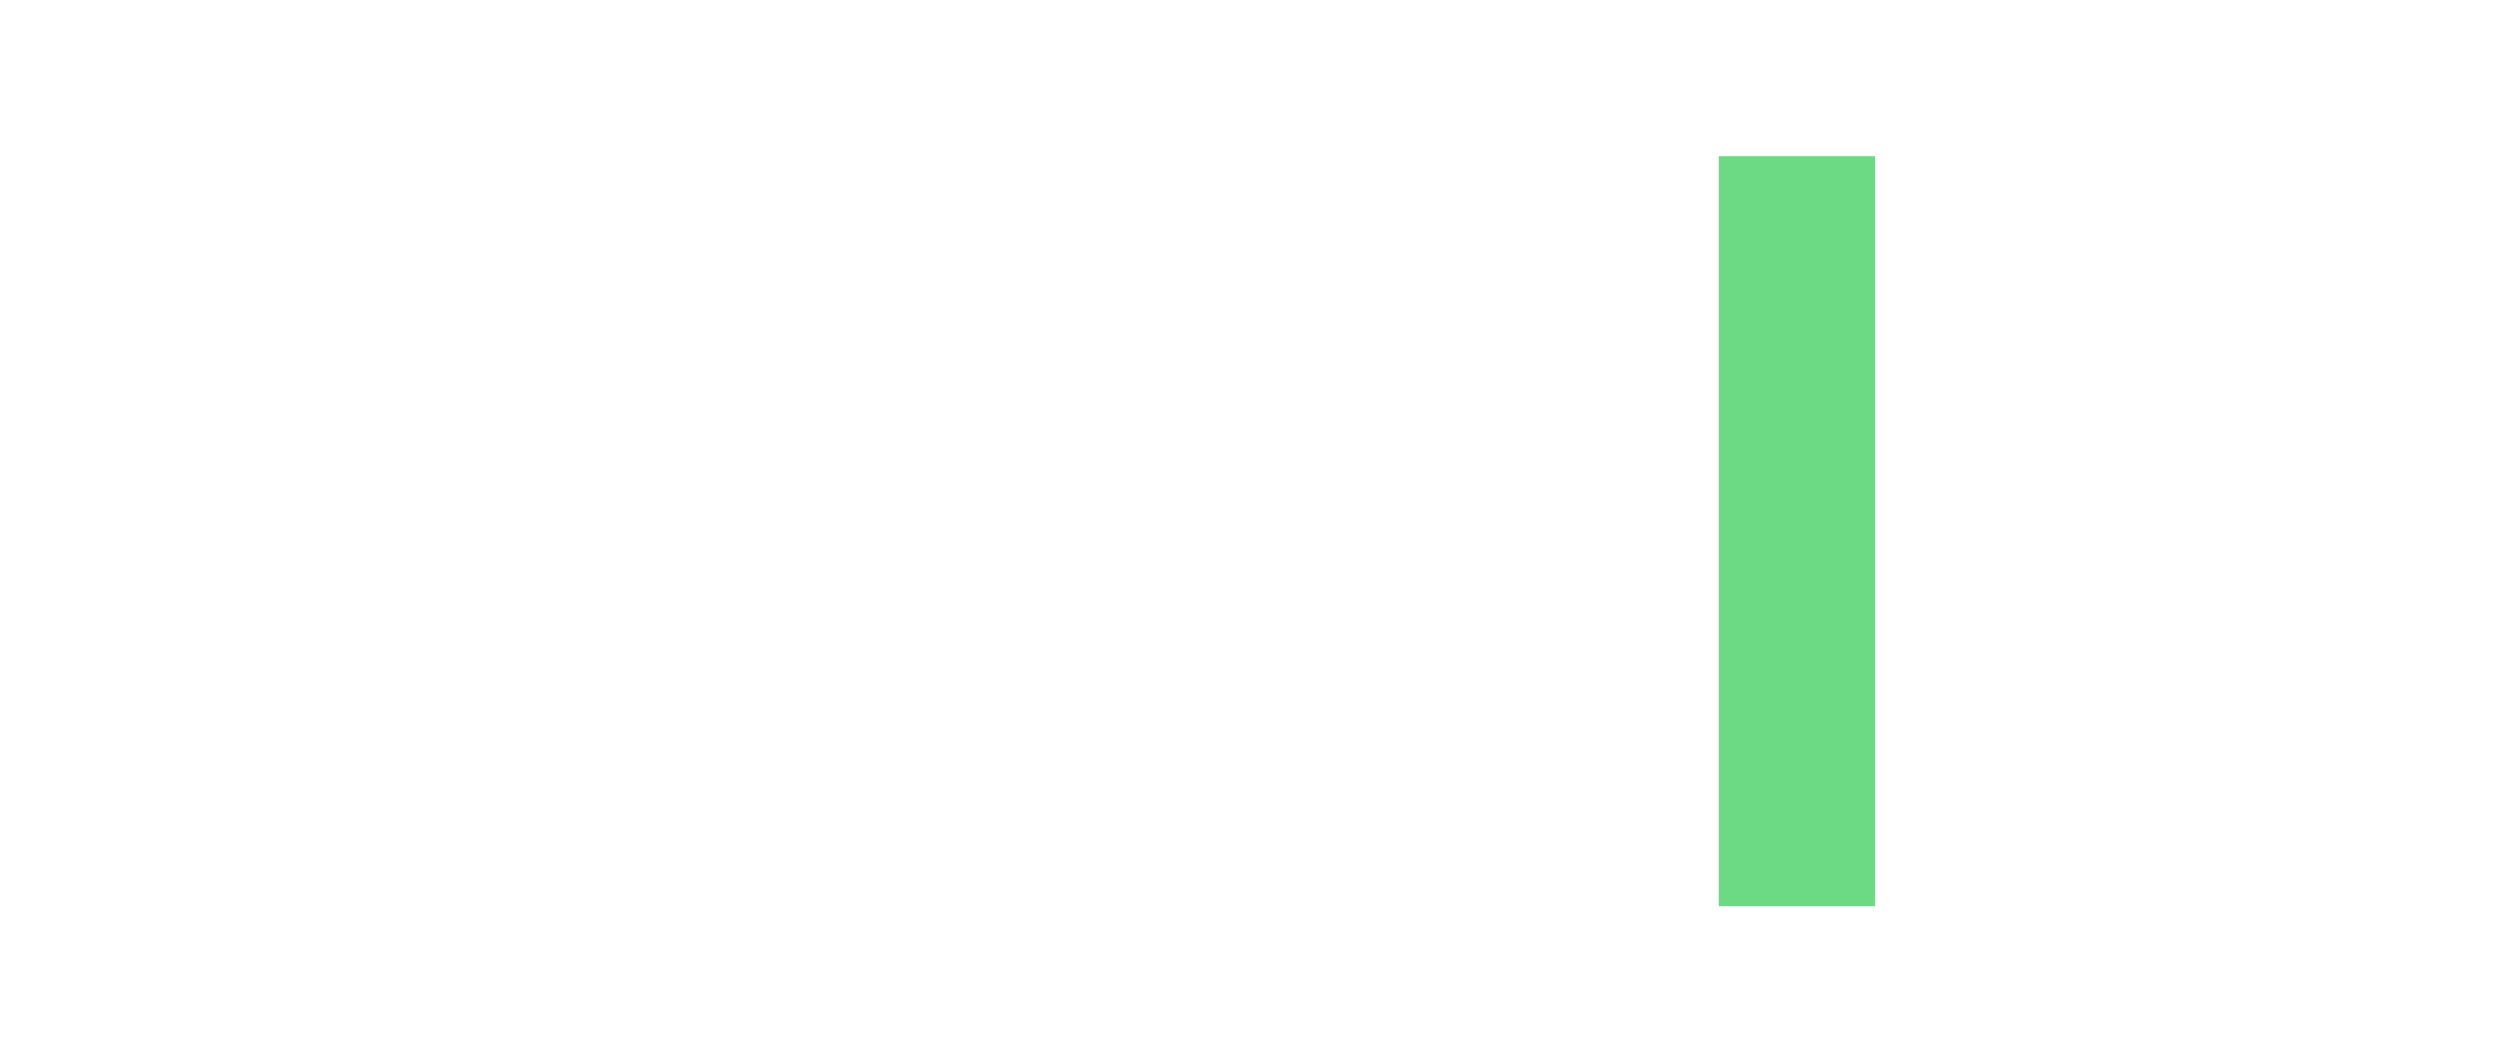
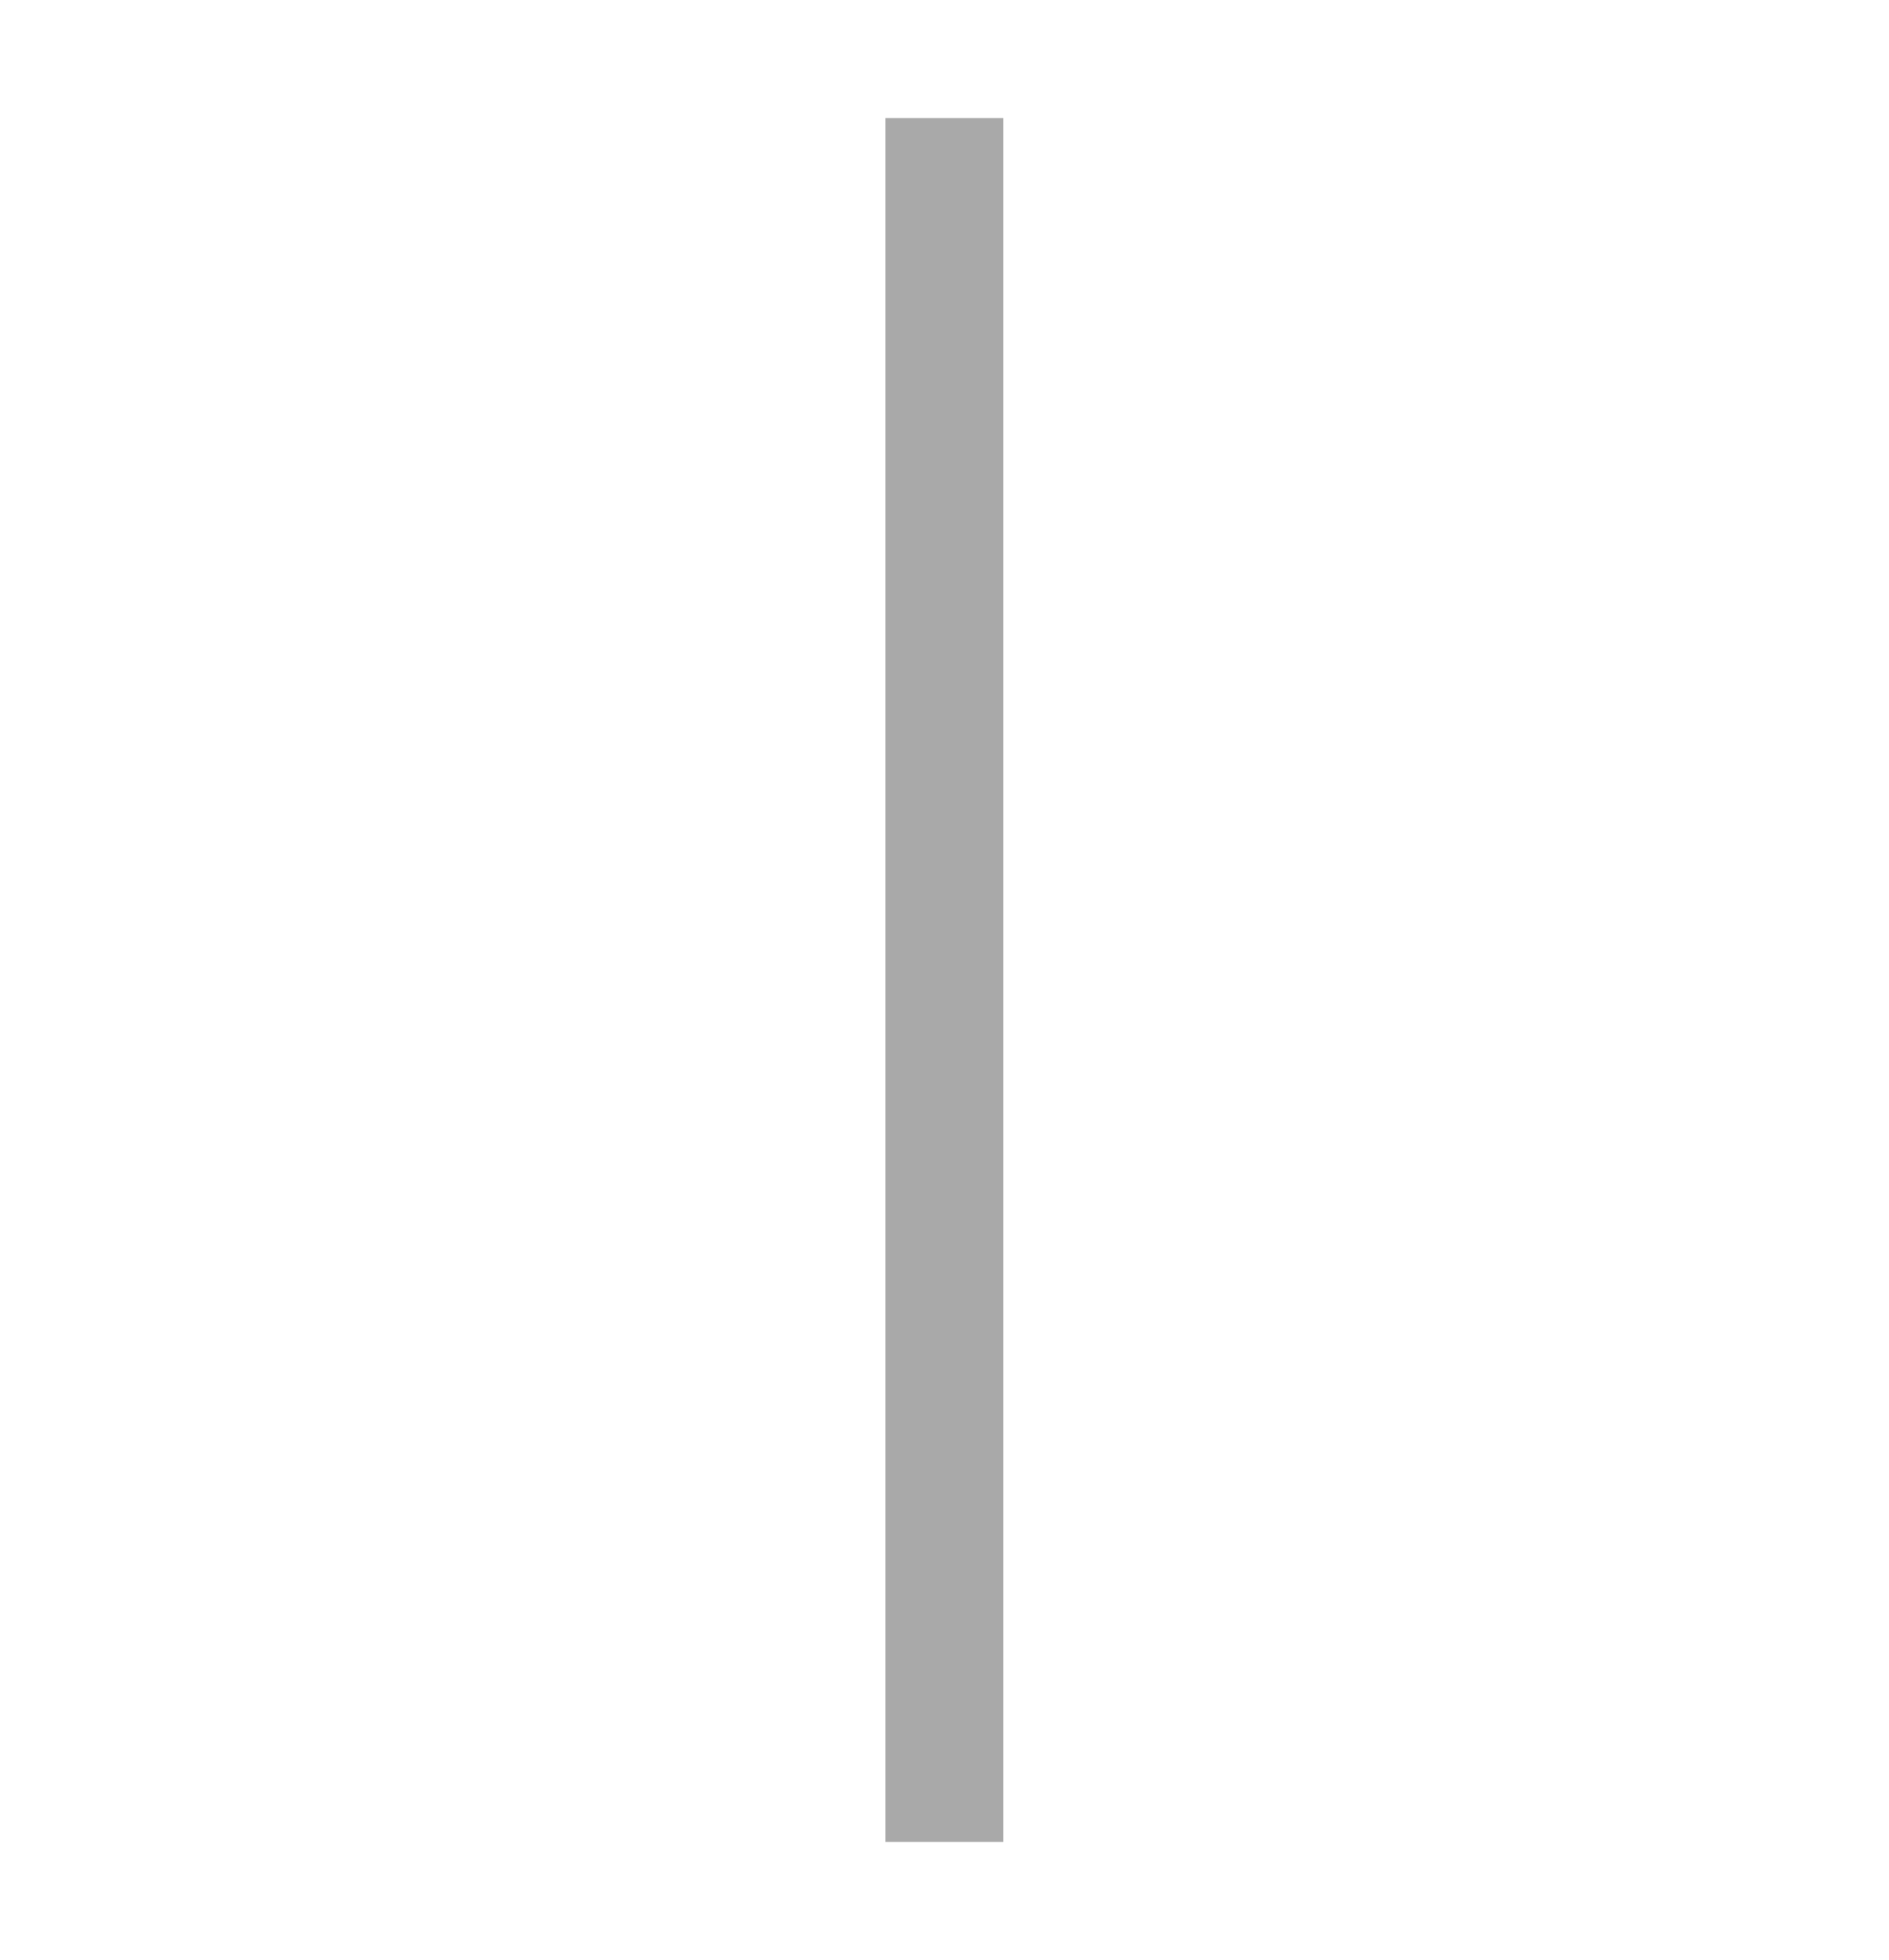
- <svg xmlns="http://www.w3.org/2000/svg" width="80" height="34" viewBox="0 0 80 34" version="1.1" id="svg1">
+ <svg xmlns="http://www.w3.org/2000/svg" width="80" height="83" viewBox="0 0 80 83" version="1.1" id="svg1">
  <defs id="defs1">
    <clipPath clipPathUnits="userSpaceOnUse" id="clipPath145">
      <path d="M 0,1440 H 2900 V 0 H 0 Z" transform="translate(-727,-719.5)" id="path145" />
    </clipPath>
    <clipPath clipPathUnits="userSpaceOnUse" id="clipPath147">
      <path d="M 0,1440 H 2900 V 0 H 0 Z" transform="translate(-887,-877.44)" id="path147" />
    </clipPath>
    <clipPath clipPathUnits="userSpaceOnUse" id="clipPath149">
      <path d="M 0,1440 H 2900 V 0 H 0 Z" transform="translate(-730,-879.94)" id="path149" />
    </clipPath>
    <clipPath clipPathUnits="userSpaceOnUse" id="clipPath151">
      <path d="M 0,1440 H 2900 V 0 H 0 Z" transform="translate(-709.8508,-719.5)" id="path151" />
    </clipPath>
  </defs>
  <g id="layer1">
-     <rect style="fill:#6cd985;fill-opacity:1;stroke-width:0.557" id="rect1" width="5" height="24" x="55" y="5" />
+     <rect style="fill:#a9a9a9;fill-opacity:1;stroke-width:0.972" id="rect1" width="5" height="73" x="37.5" y="5" />
  </g>
</svg>
